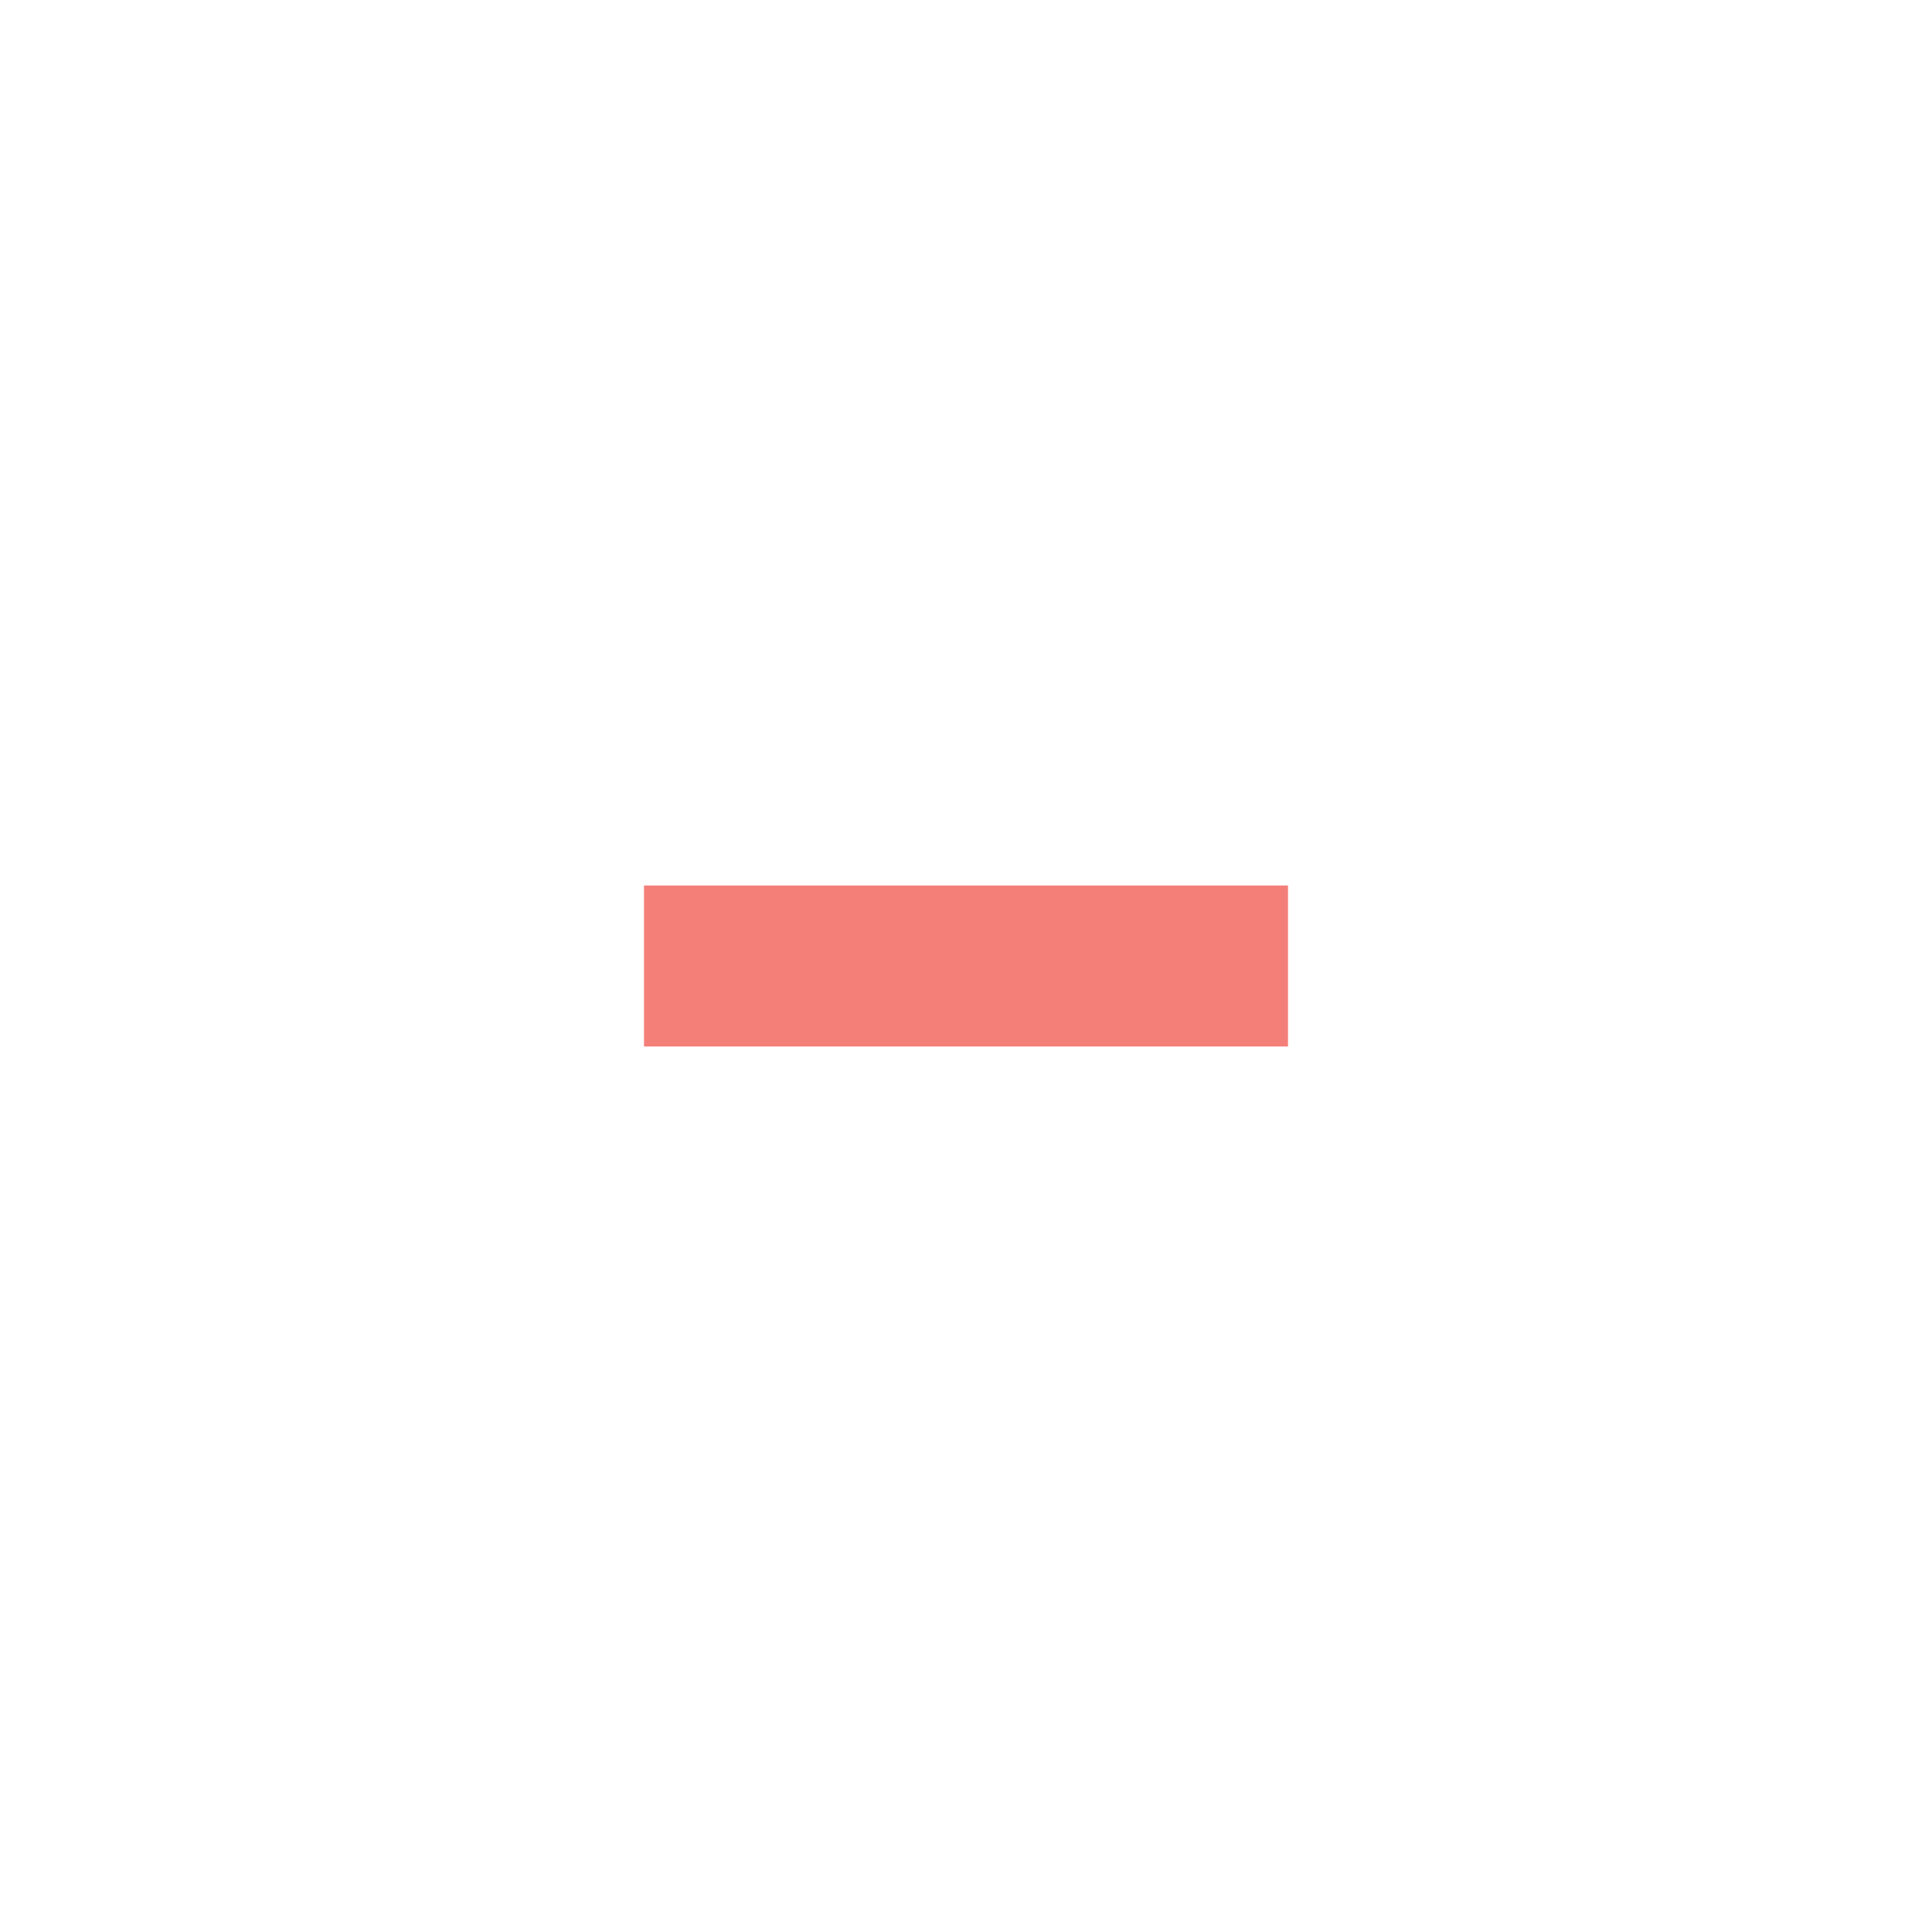
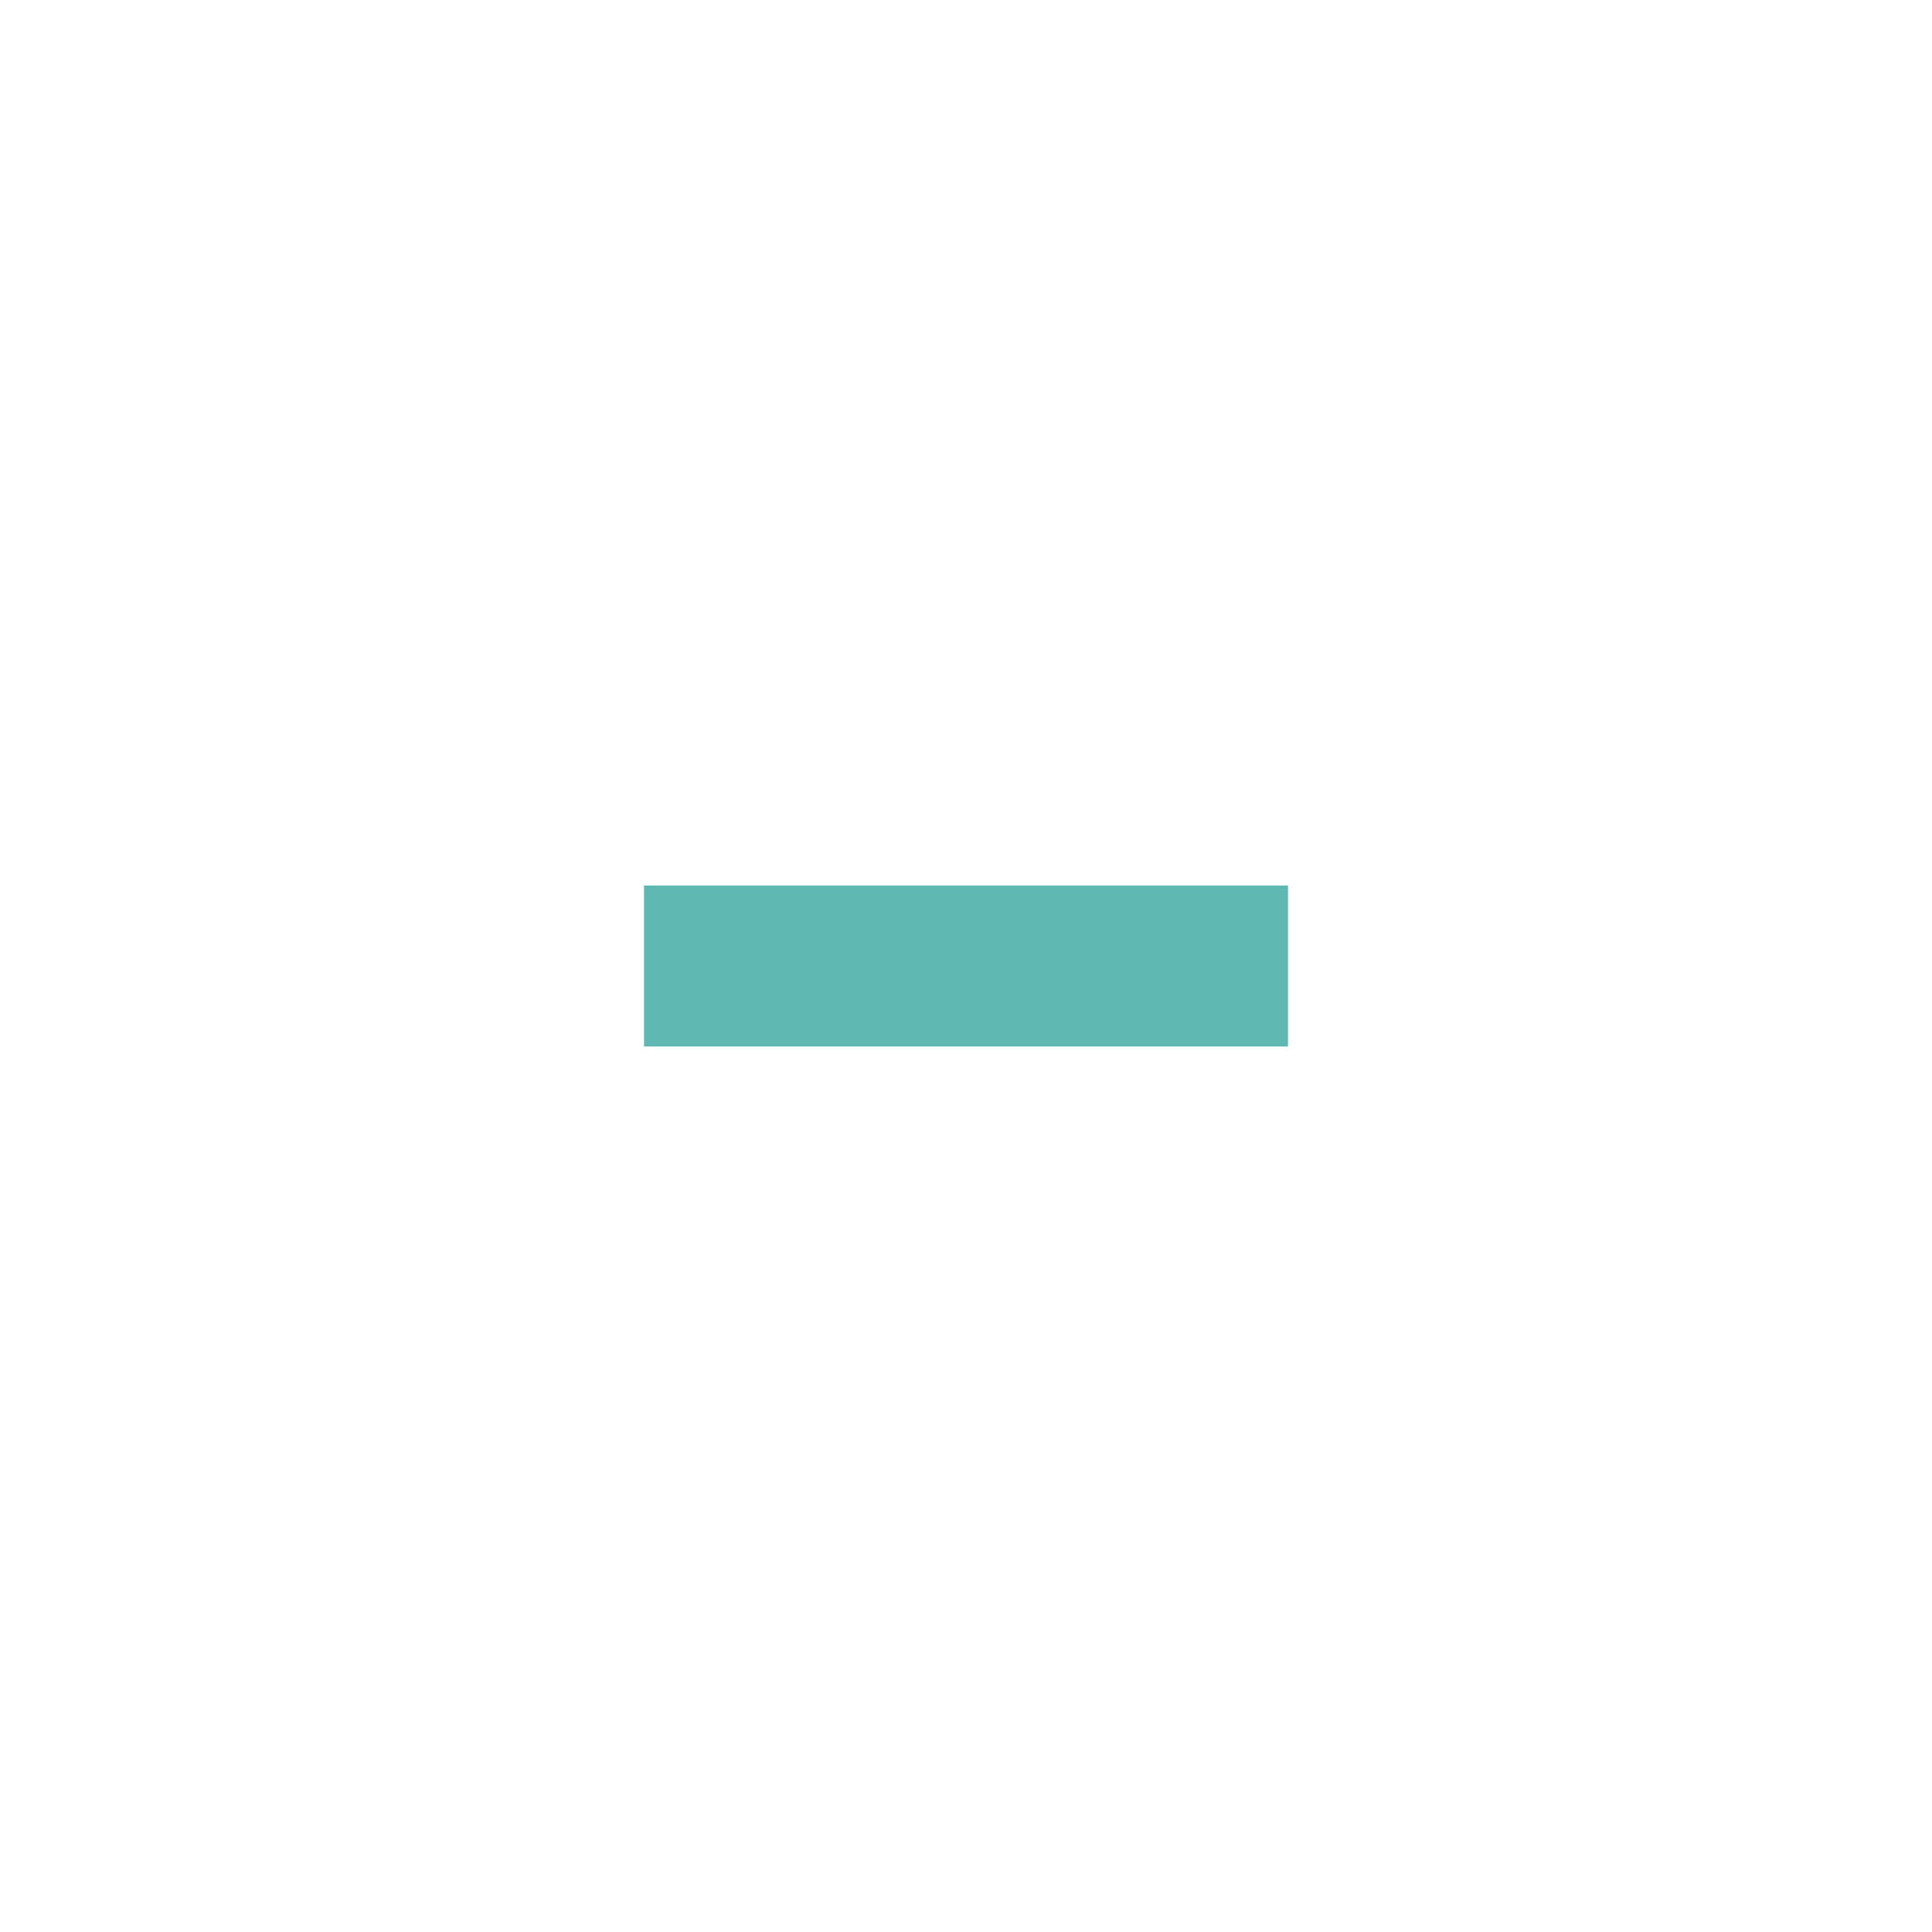
<svg xmlns="http://www.w3.org/2000/svg" version="1.1" x="0px" y="0px" width="24px" height="24px" viewBox="0 0 24 24" xml:space="preserve">
-   <rect x="8" y="11" fill="#f0544c" opacity="0.75" width="8" height="2" />
+   <rect x="8" y="11" fill="#2aa198" opacity="0.75" width="8" height="2" />
</svg>
